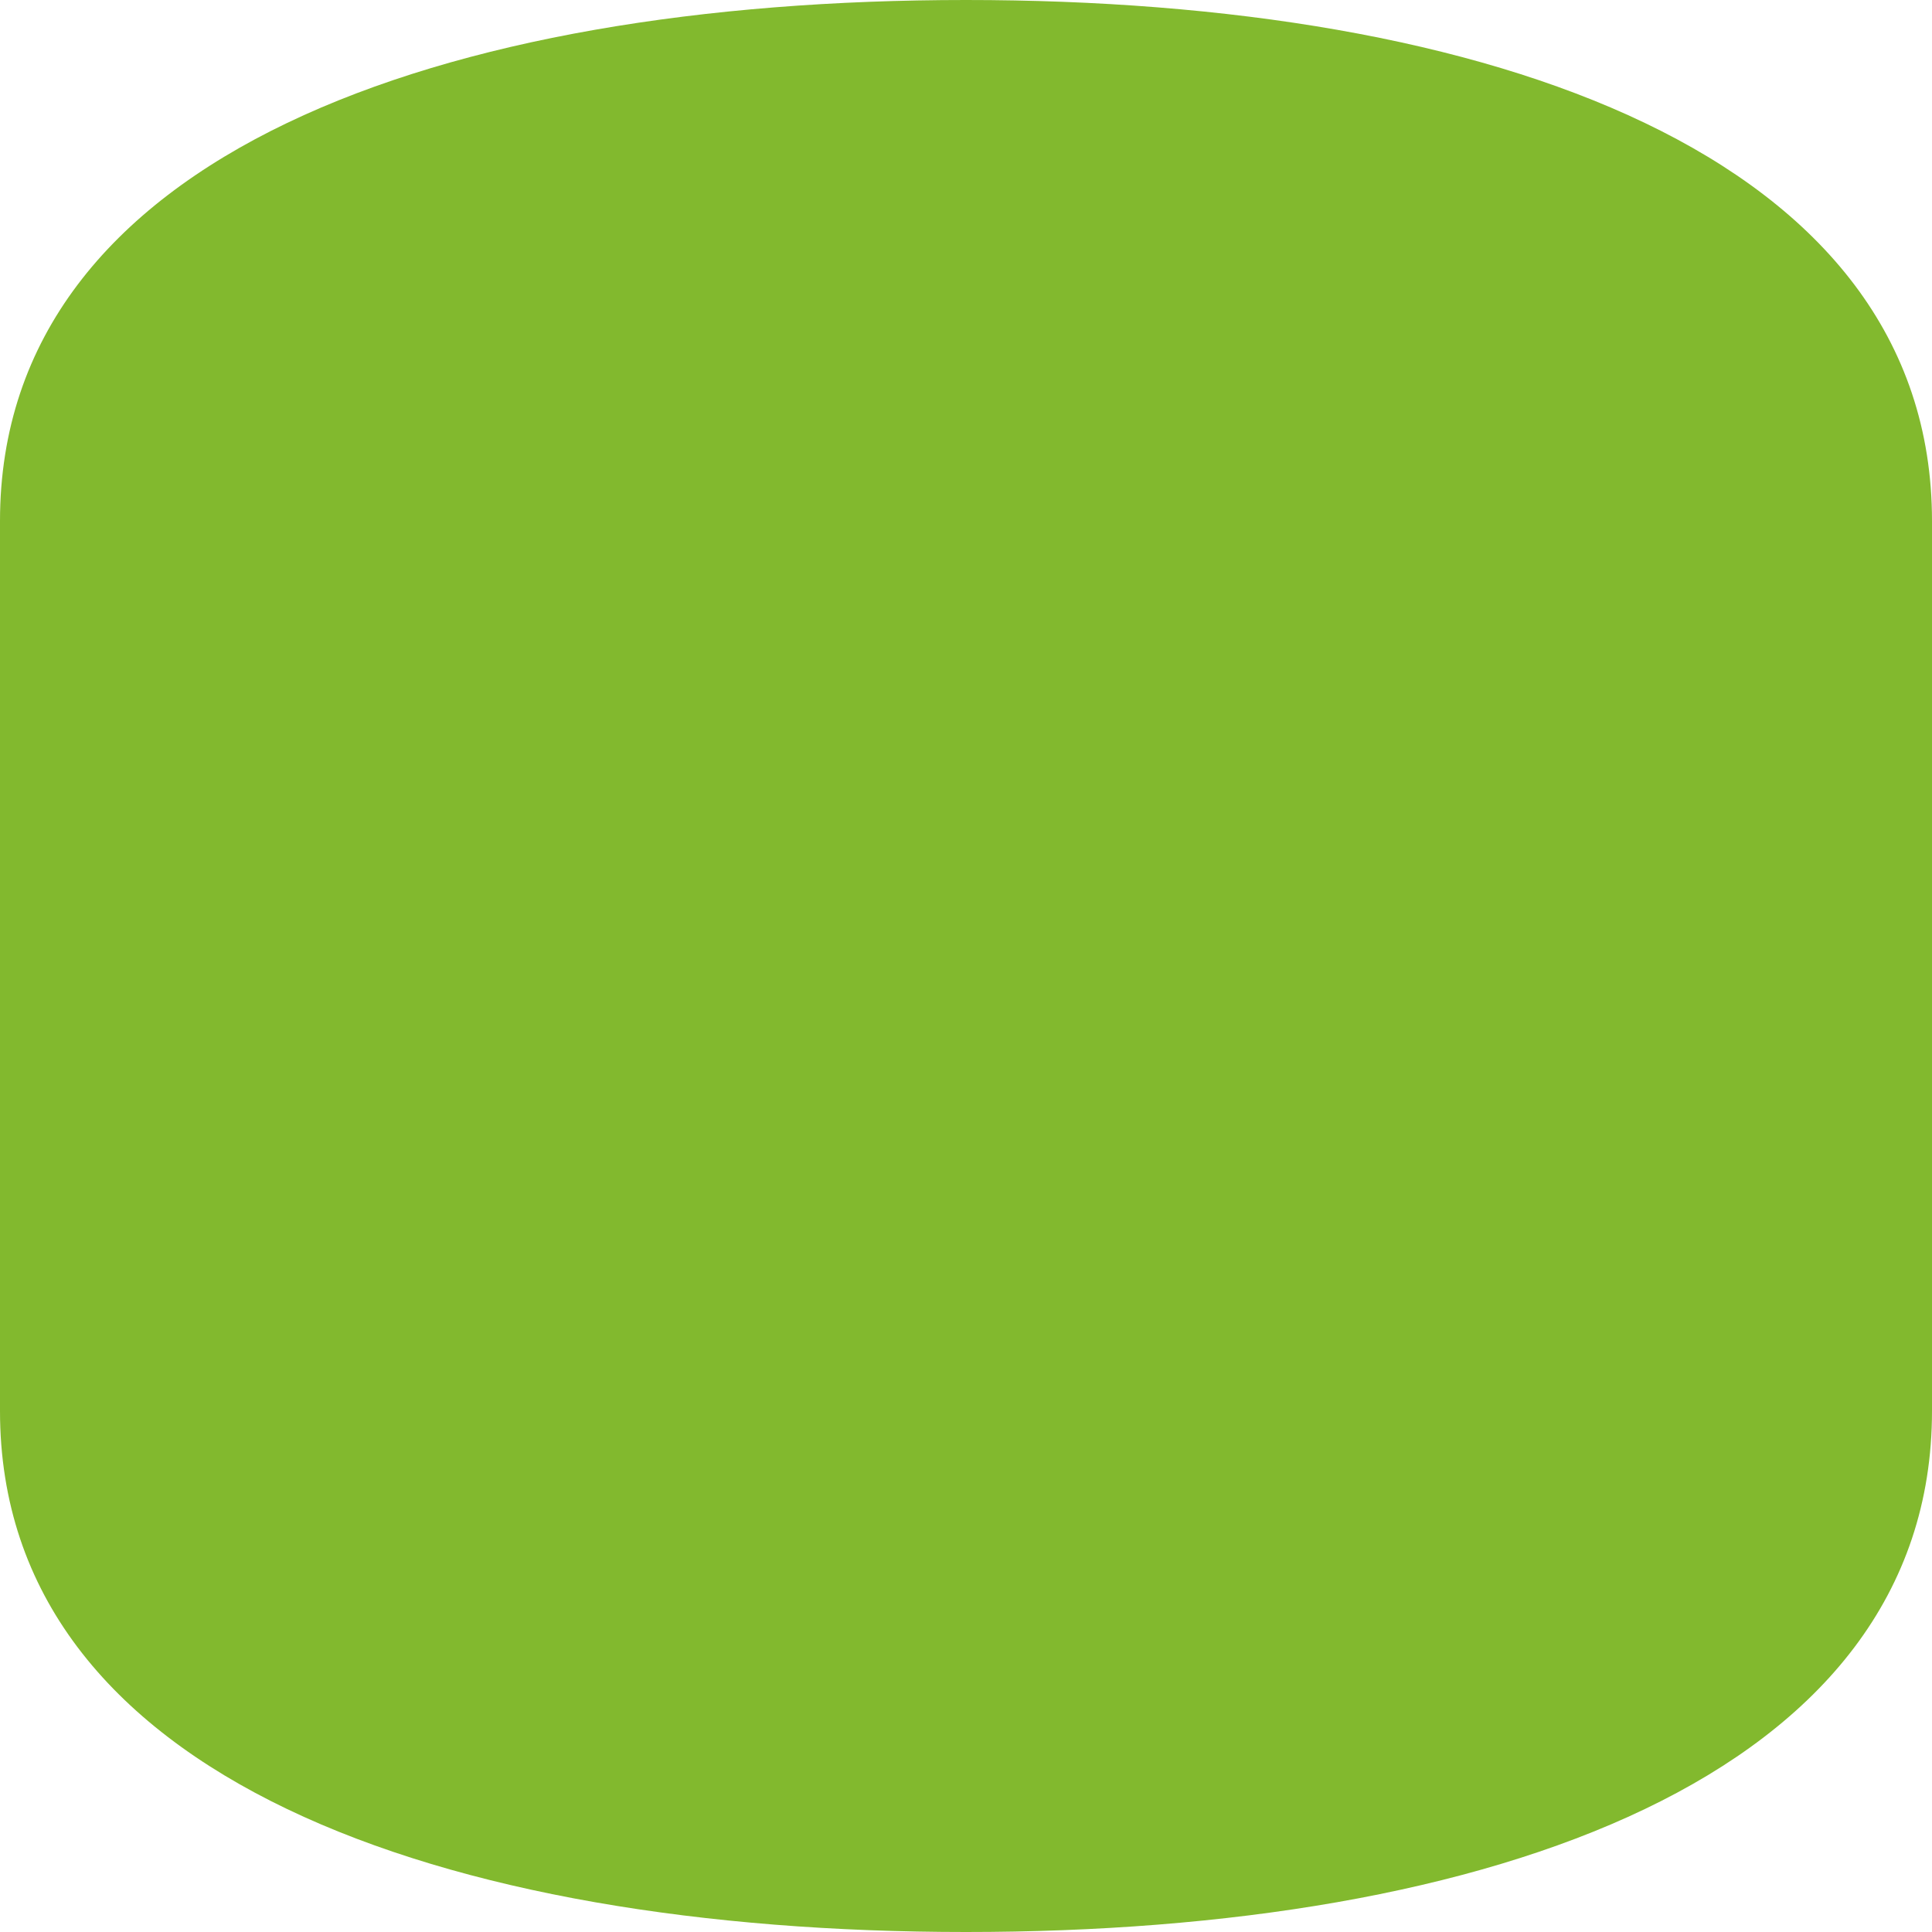
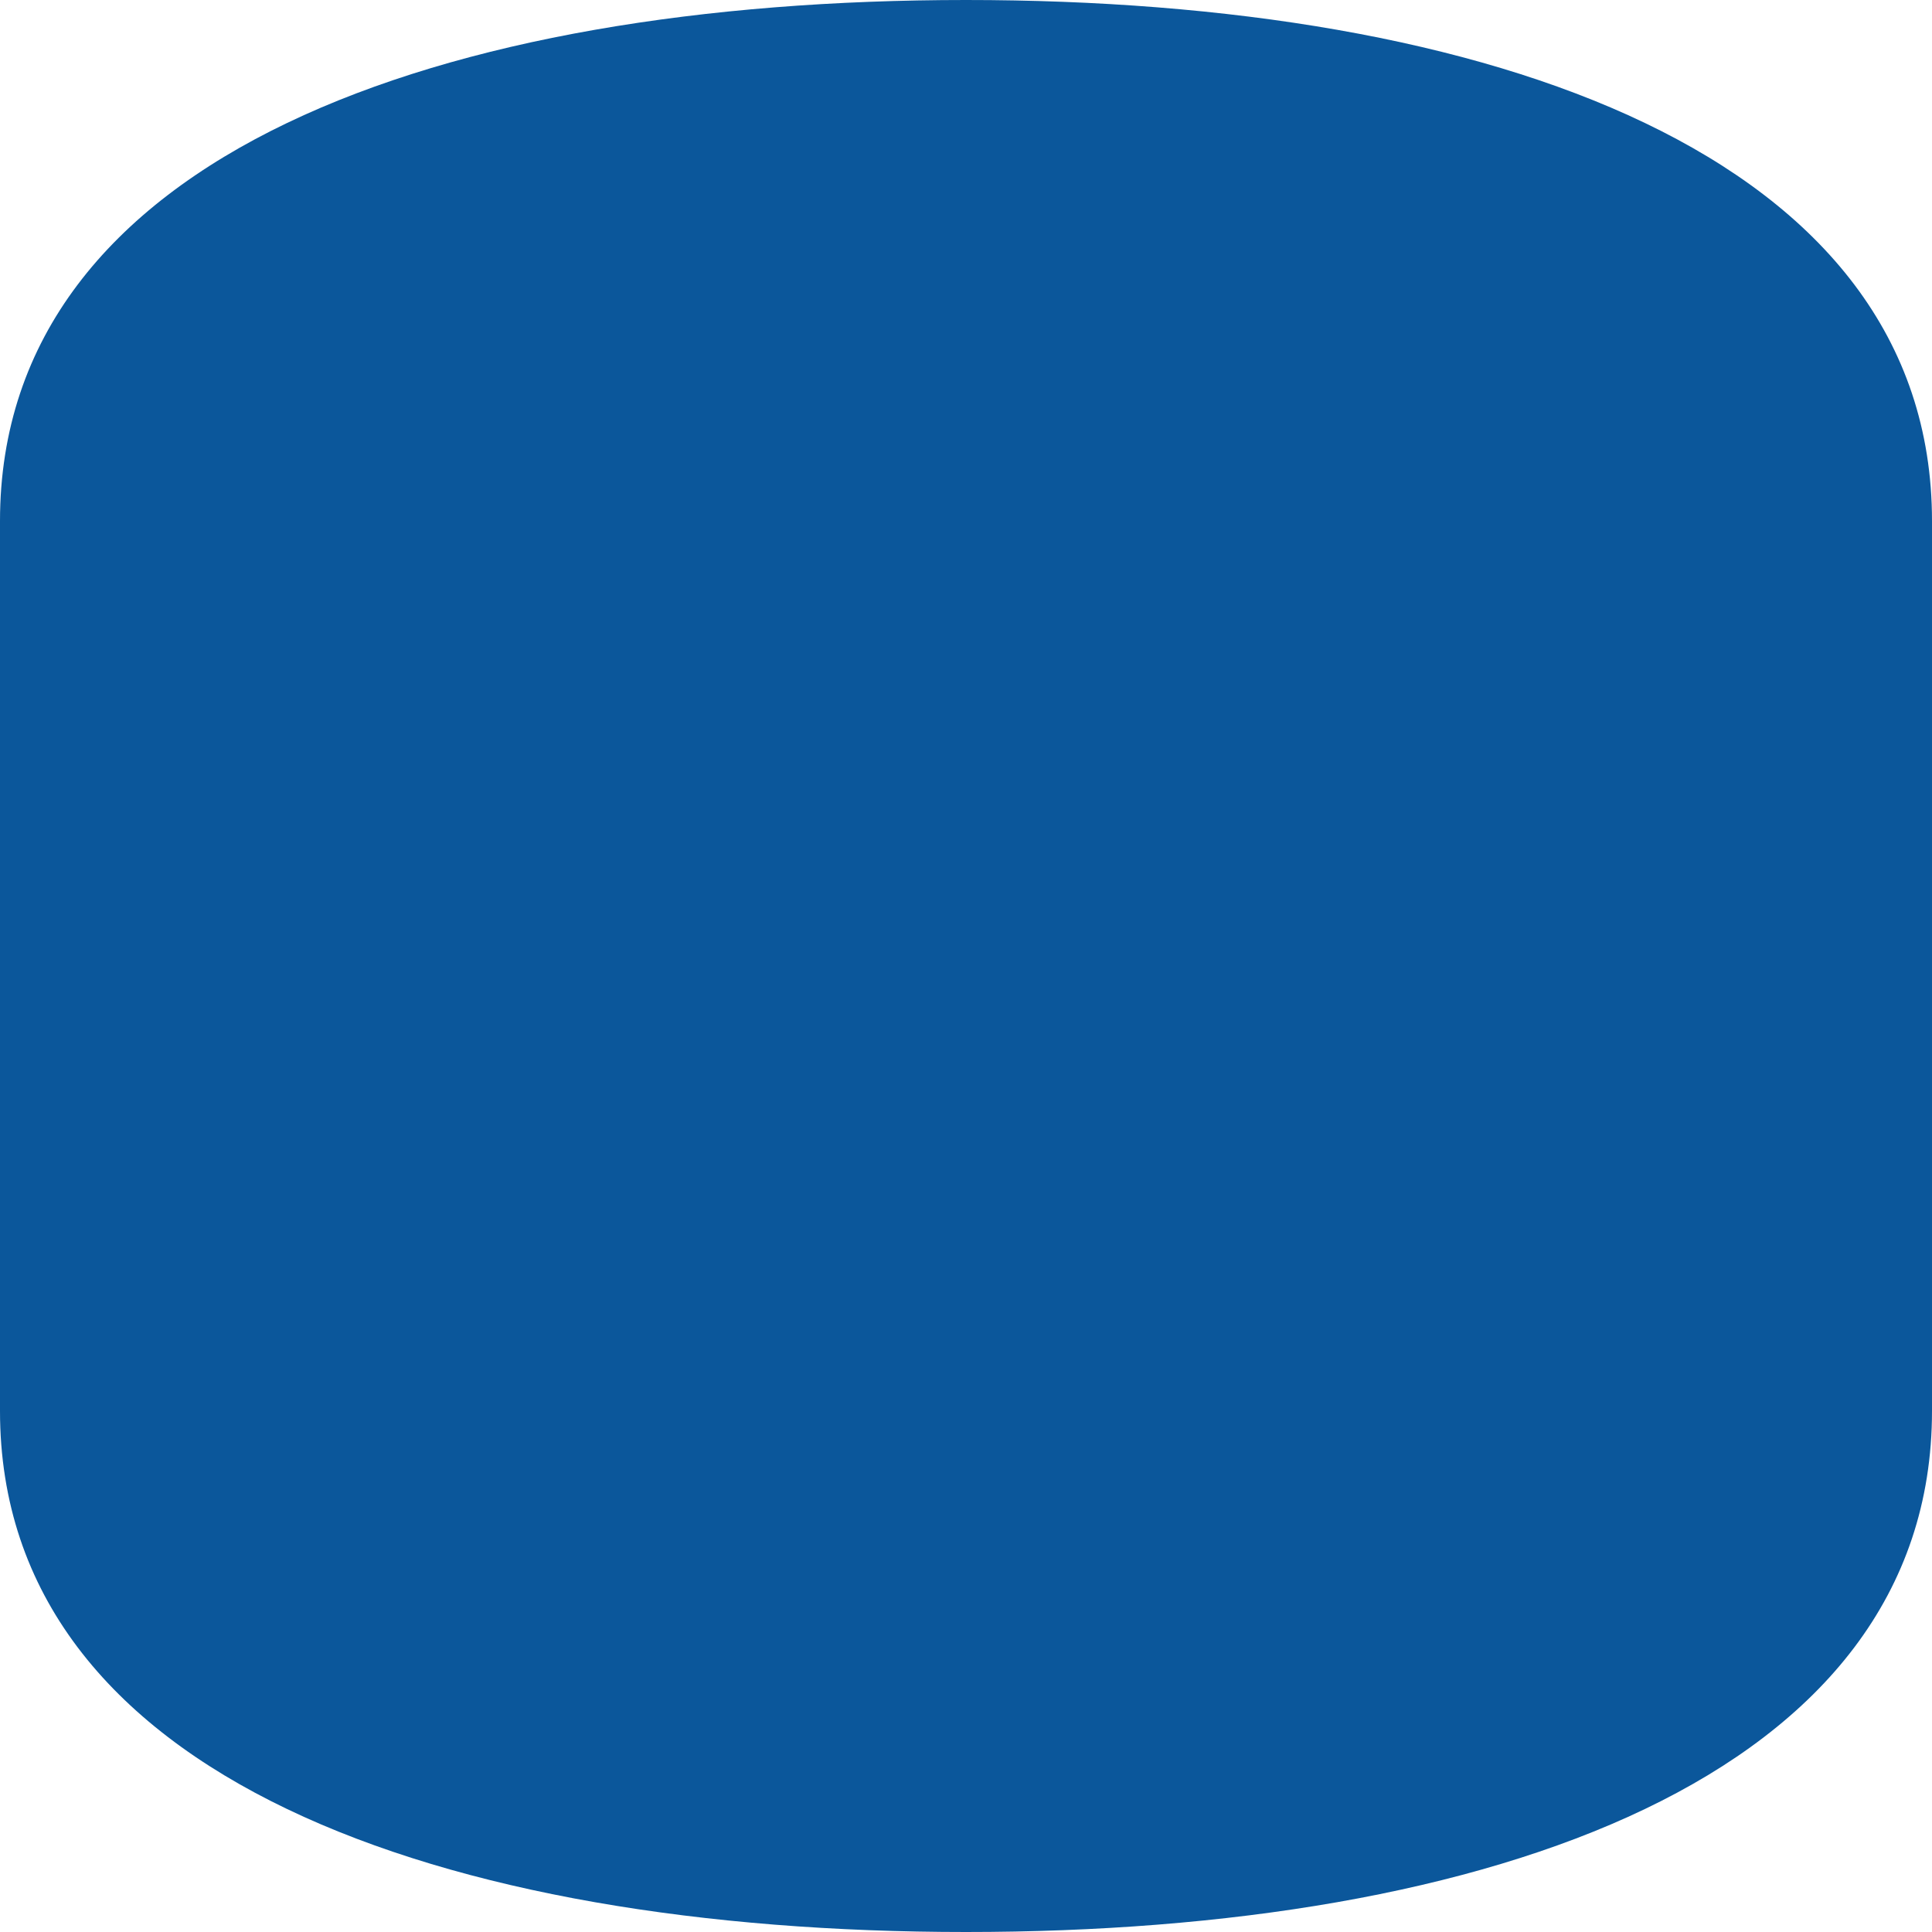
<svg xmlns="http://www.w3.org/2000/svg" width="20px" height="20px" viewBox="0 0 20 20" version="1.1">
  <g id="Dark-/-20-/-Header-discovery-ok" stroke="none" stroke-width="1" fill="none" fill-rule="evenodd">
-     <path d="M0,14.606 L0,5.394 C0,1.595 4.595,0 10,0 L10,0 C15.405,0 20,1.595 20,5.394 L20,14.606 C20,18.405 15.405,20 10,20 L10,20 C4.595,20 0,18.405 0,14.606 Z" id="Mask" fill="#82B92E" />
+     <path d="M0,14.606 L0,5.394 C0,1.595 4.595,0 10,0 L10,0 C15.405,0 20,1.595 20,5.394 L20,14.606 C20,18.405 15.405,20 10,20 L10,20 C4.595,20 0,18.405 0,14.606 Z" id="Mask" fill="#0B579B" />
  </g>
</svg>
